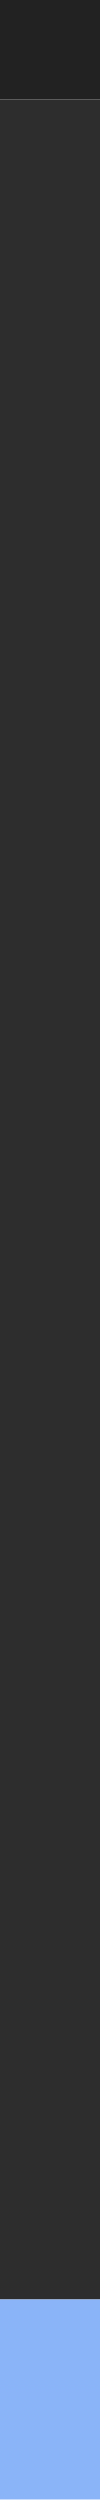
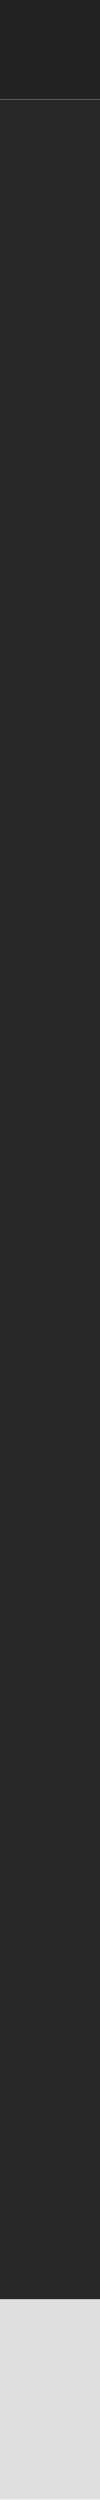
<svg xmlns="http://www.w3.org/2000/svg" width="1" height="25" version="1.1" viewBox="0 0 1 25">
  <g transform="translate(0,-290.3854)">
-     <rect width="1" height="22" x="0" y="291.38" style="fill:#2d2d2d" />
+     <rect width="1" height="22" x="0" y="291.38" style="fill:#272727" />
    <rect width="1" height="1" x="0" y="290.38" style="fill:#222222" />
-     <rect width="1" height="2" x="0" y="313.38" style="fill:#8ab4f8" />
+     <rect width="1" height="2" x="0" y="313.38" style="fill:#dfdfdf" />
  </g>
</svg>
